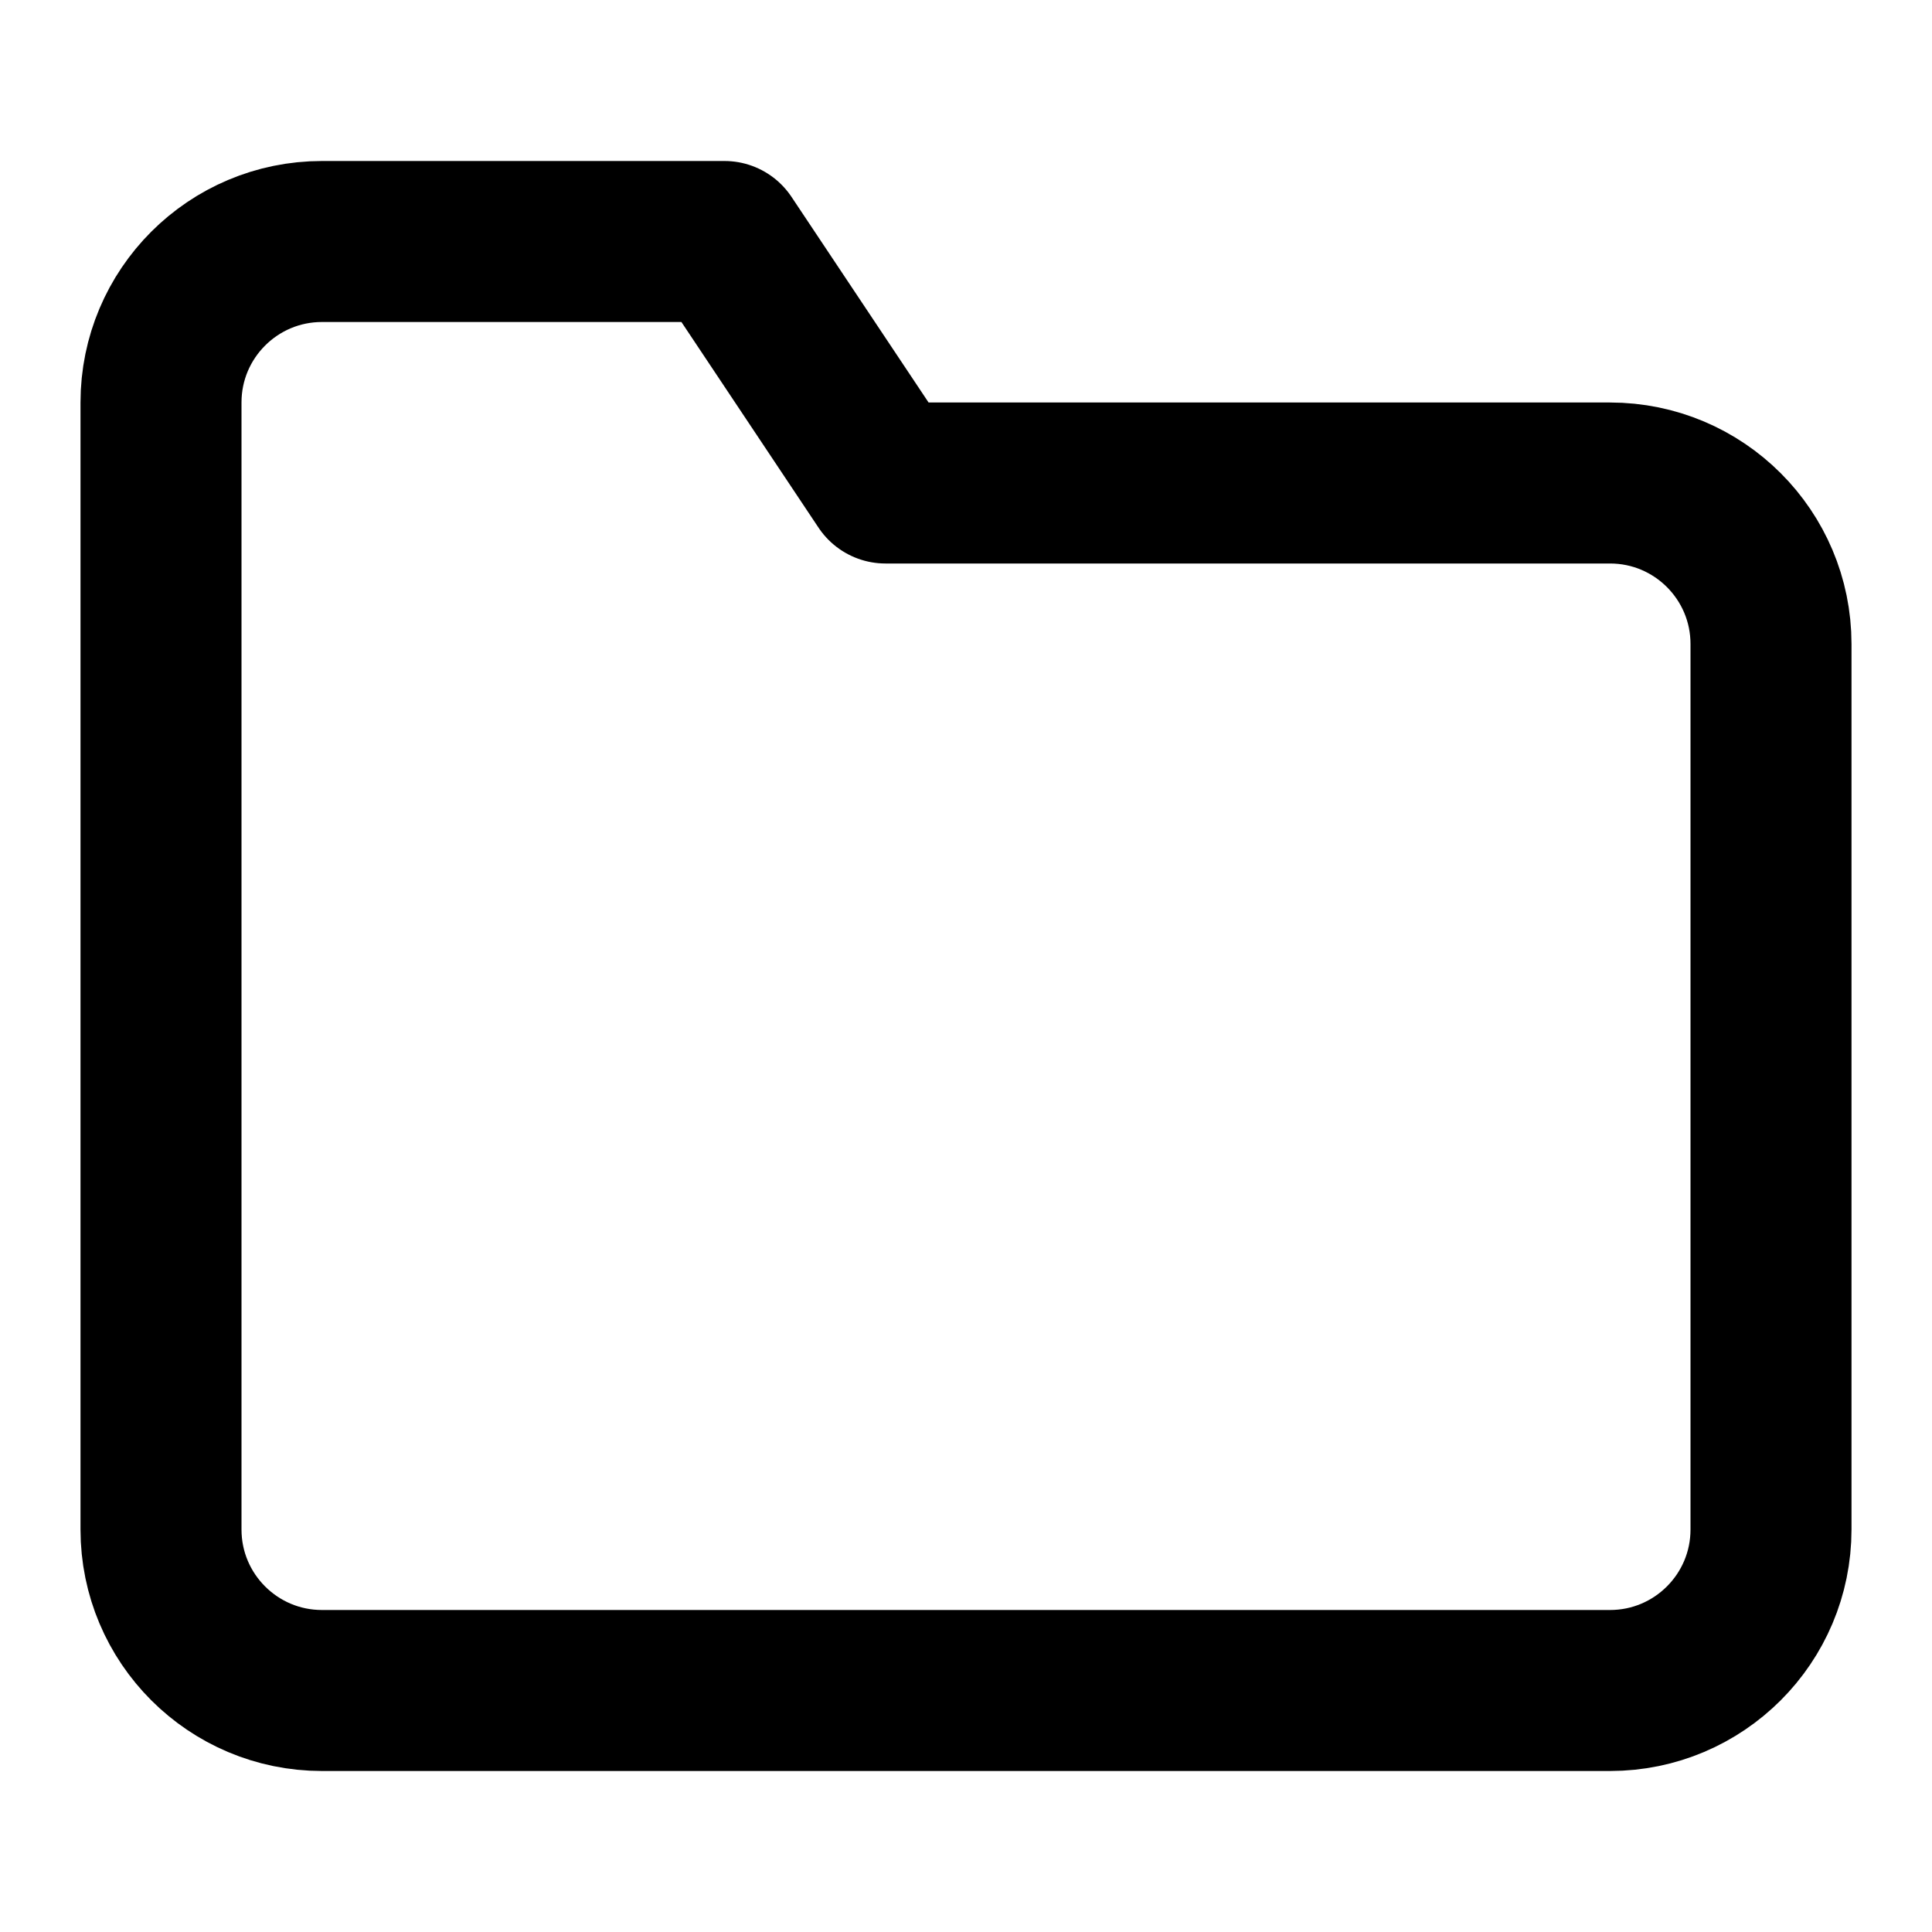
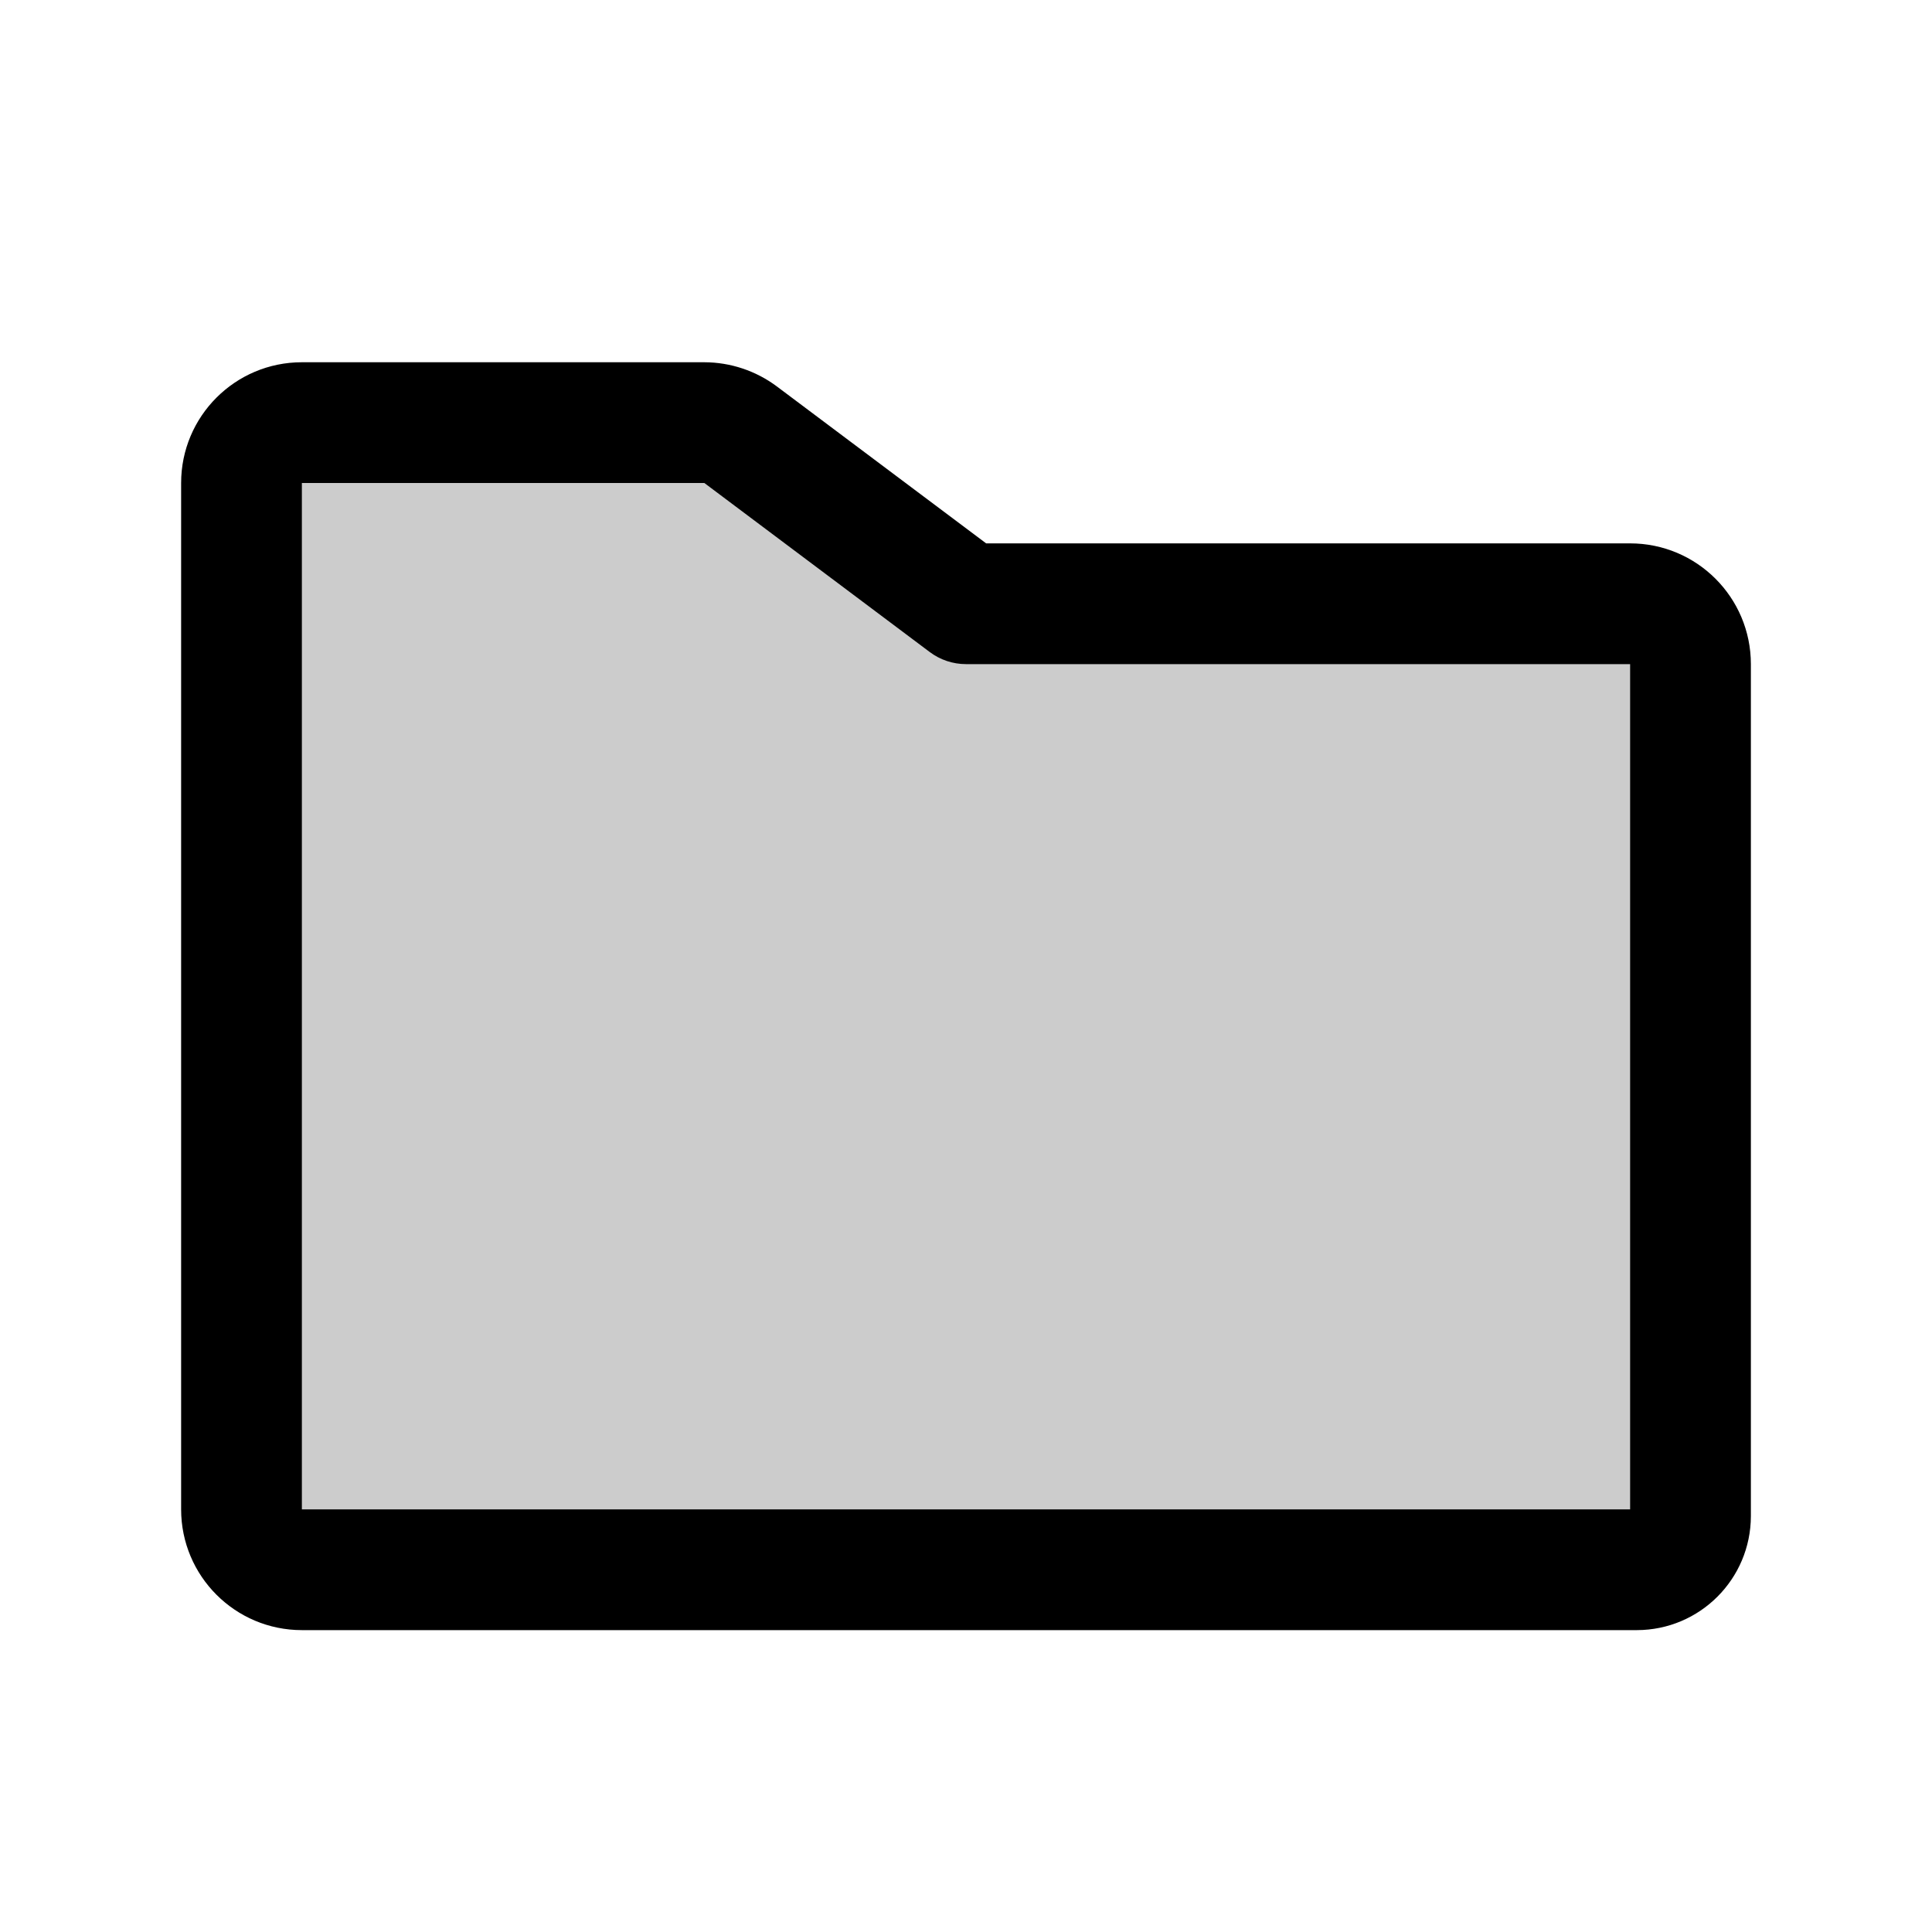
- <svg xmlns="http://www.w3.org/2000/svg" stroke="currentColor" fill="none" stroke-width="2" viewBox="0 0 24 24" stroke-linecap="round" stroke-linejoin="round">
-   <path d="M22 19a2 2 0 0 1-2 2H4a2 2 0 0 1-2-2V5a2 2 0 0 1 2-2h5l2 3h9a2 2 0 0 1 2 2z" />
+ <svg xmlns="http://www.w3.org/2000/svg" width="32" height="32" fill="#000000" viewBox="0 0 256 256">
+   <path d="M224,88V200.89a7.11,7.11,0,0,1-7.11,7.11H40a8,8,0,0,1-8-8V64a8,8,0,0,1,8-8H93.33a8,8,0,0,1,4.8,1.6L128,80h88A8,8,0,0,1,224,88Z" opacity="0.2" />
+   <path d="M216,72H130.67L102.93,51.2a16.12,16.12,0,0,0-9.6-3.2H40A16,16,0,0,0,24,64V200a16,16,0,0,0,16,16H216.89A15.13,15.13,0,0,0,232,200.89V88A16,16,0,0,0,216,72Zm0,128H40V64H93.33L123.2,86.4A8,8,0,0,0,128,88h88Z" />
</svg>
